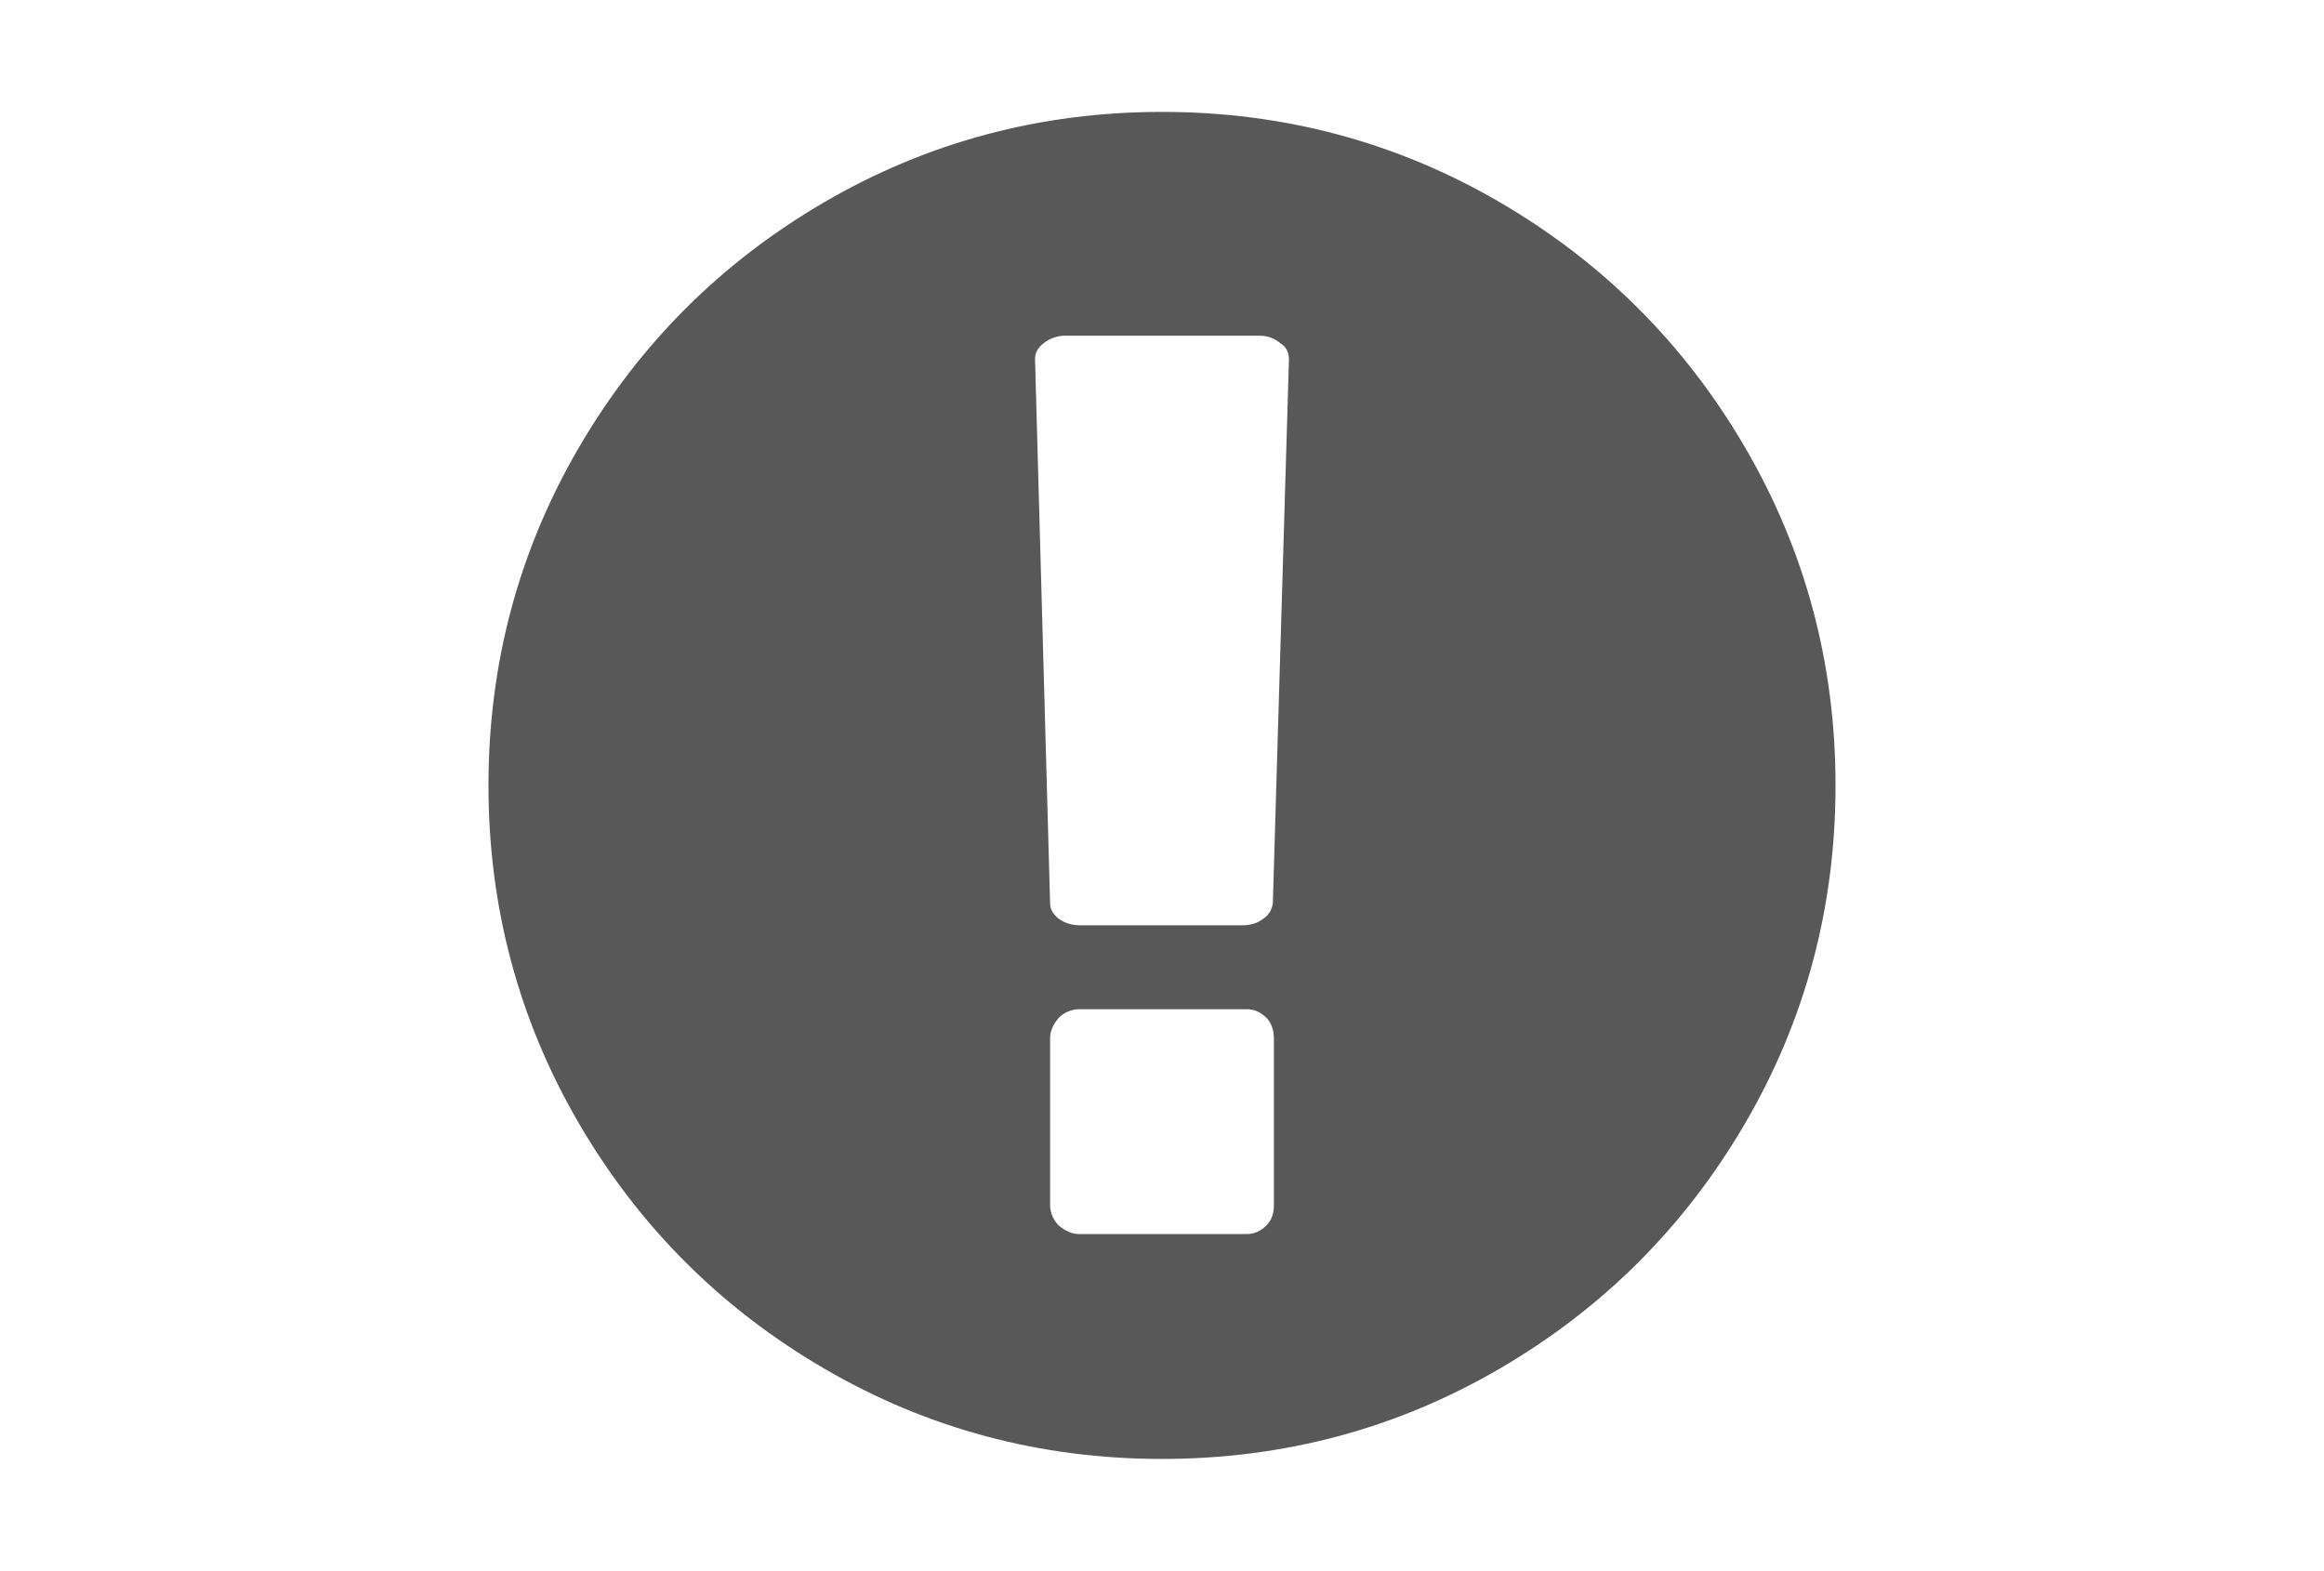
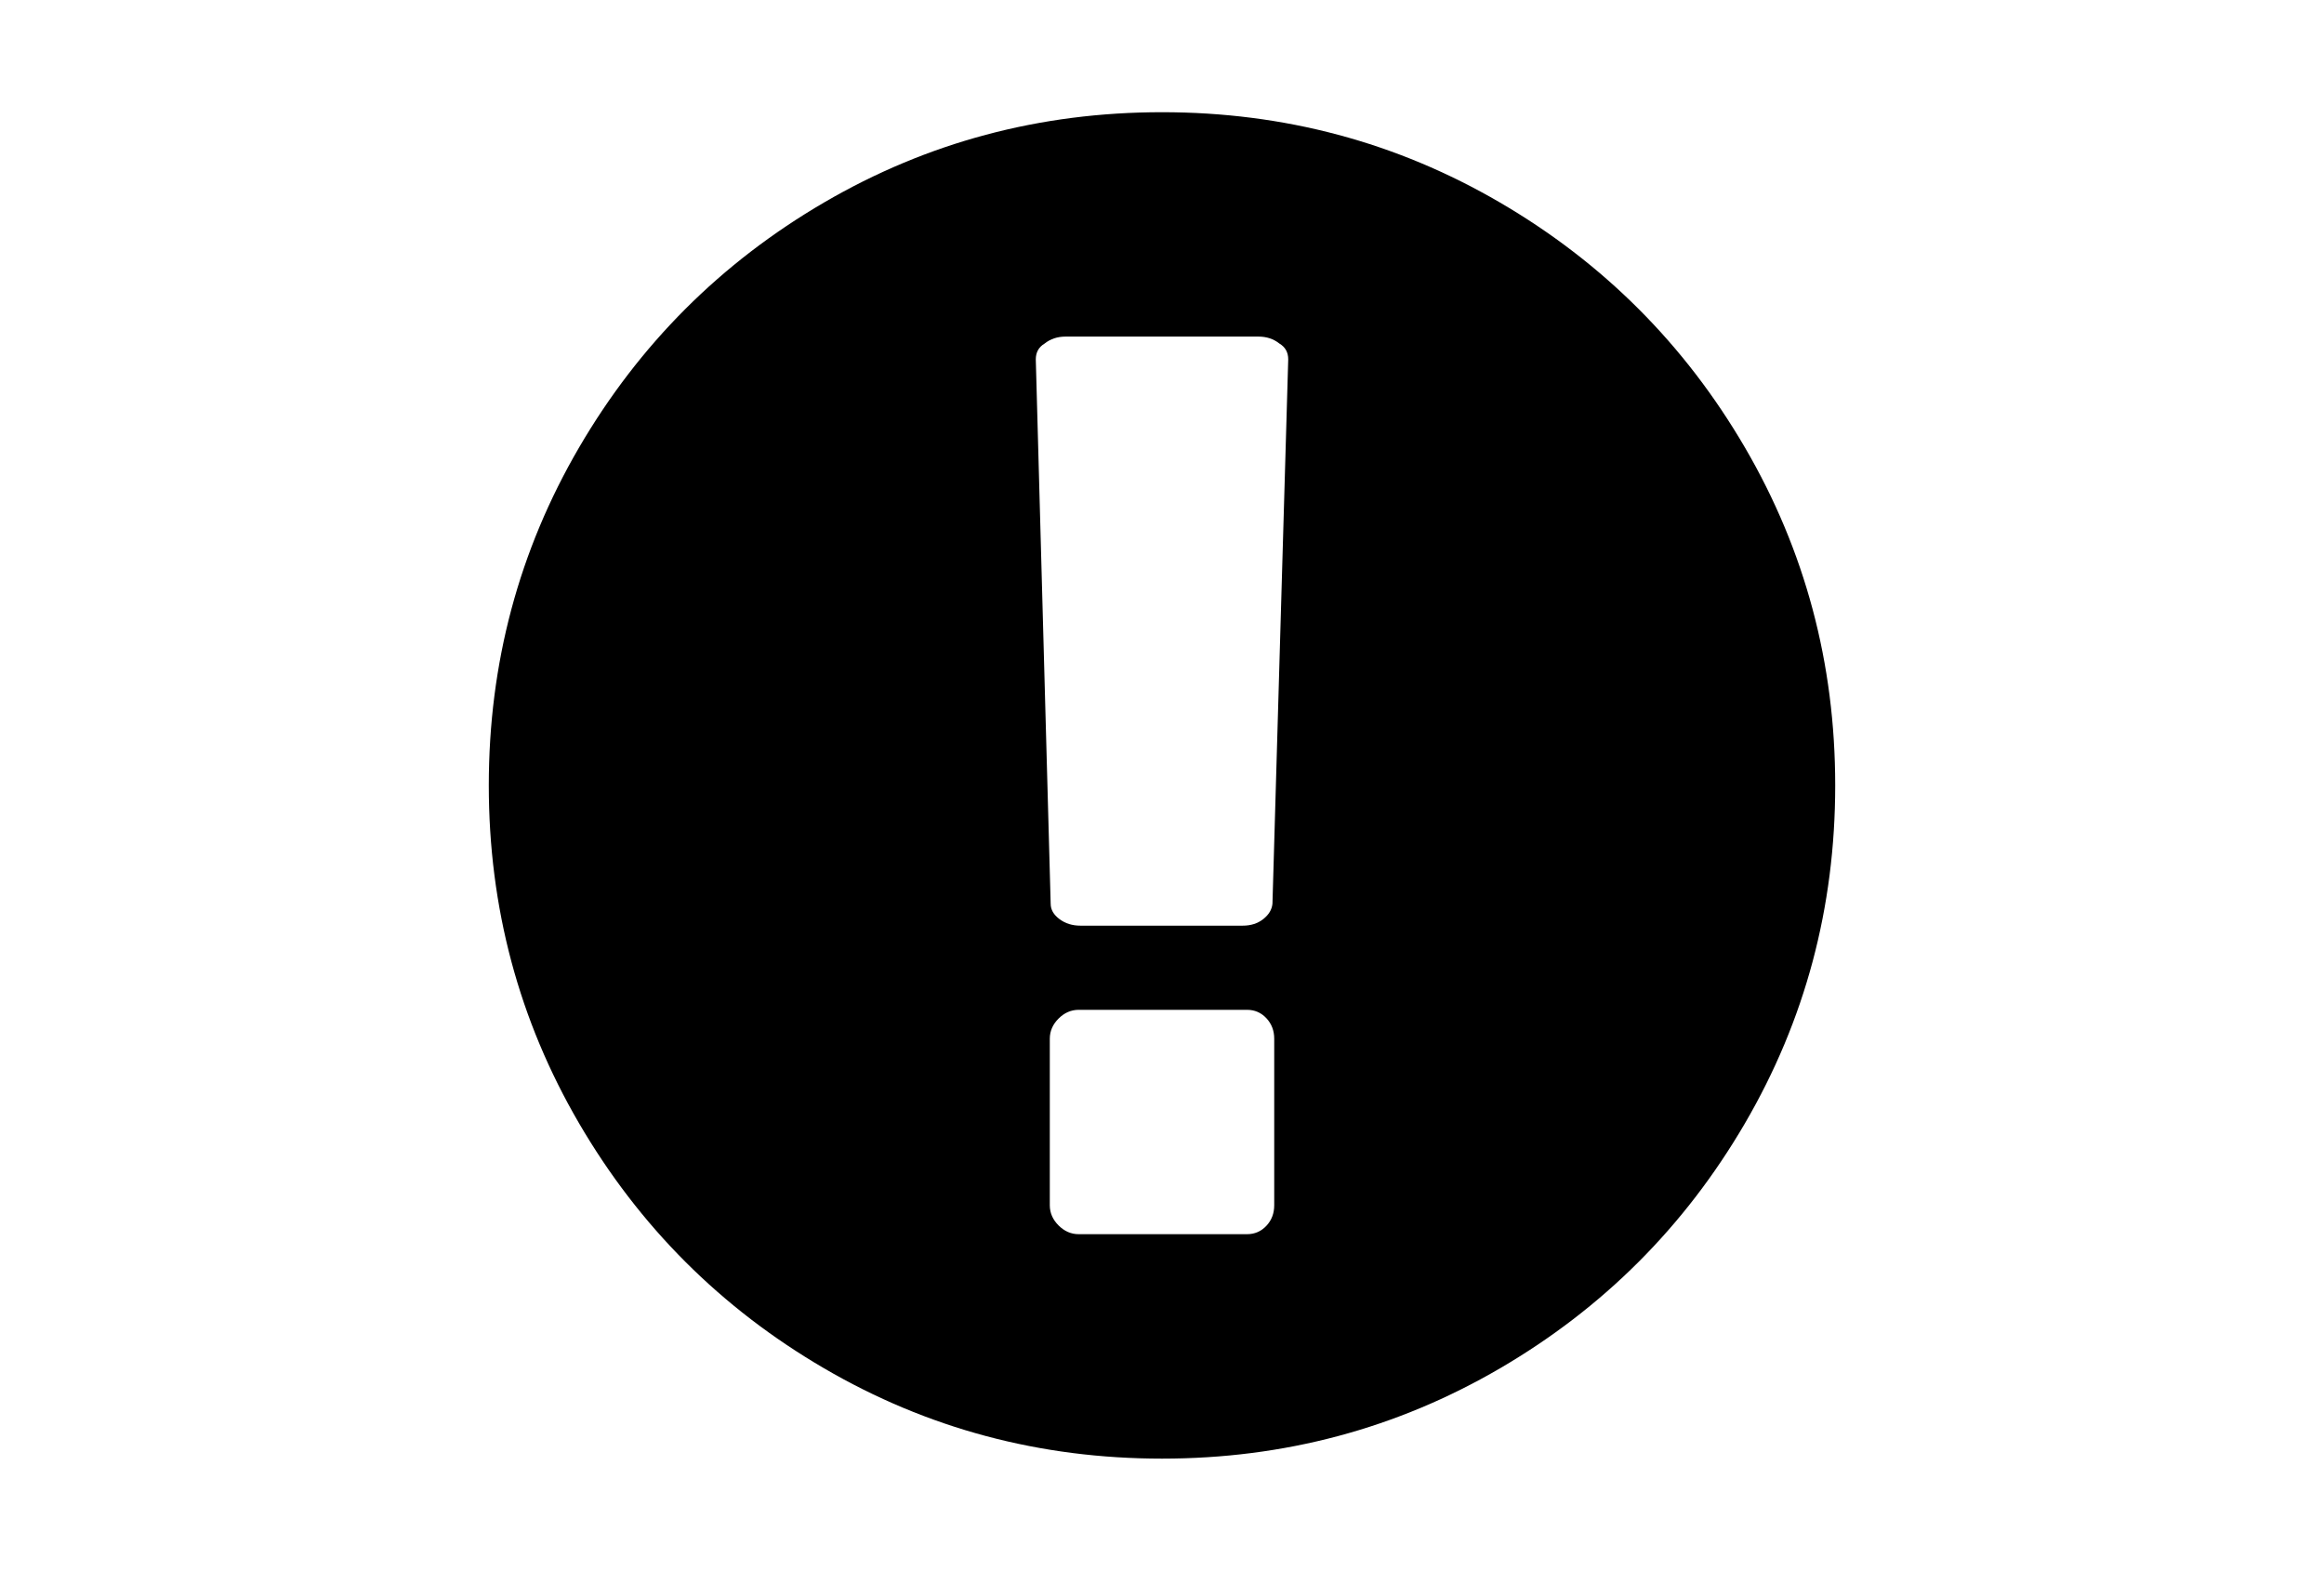
- <svg xmlns="http://www.w3.org/2000/svg" id="Layer_1" viewBox="0 0 216 146">
-   <style>.st0{fill:#585858;}</style>
-   <path class="st0" d="M162.2 41.6c-5.6-9.6-13.2-17.2-22.8-22.8-9.6-5.6-20.1-8.4-31.4-8.4-11.3 0-21.8 2.8-31.4 8.4C67 24.4 59.4 32 53.8 41.6c-5.6 9.6-8.4 20.1-8.4 31.4s2.8 21.8 8.4 31.4c5.6 9.6 13.2 17.2 22.8 22.8 9.6 5.6 20.1 8.4 31.4 8.4s21.8-2.8 31.4-8.4c9.6-5.6 17.2-13.2 22.8-22.8 5.6-9.6 8.4-20.1 8.4-31.4s-2.8-21.8-8.4-31.4zM118.4 112c0 .8-.2 1.4-.7 1.9s-1.1.8-1.8.8h-15.6c-.7 0-1.3-.3-1.9-.8-.5-.5-.8-1.2-.8-1.9V96.5c0-.7.3-1.3.8-1.9.5-.5 1.2-.8 1.9-.8h15.6c.7 0 1.3.3 1.8.8s.7 1.2.7 1.9V112zm-.1-28c-.1.5-.3 1-.9 1.4-.5.4-1.2.6-1.9.6h-15.1c-.8 0-1.4-.2-2-.6-.5-.4-.8-.9-.8-1.4l-1.4-50.6c0-.7.3-1.1.8-1.5.5-.4 1.2-.7 2-.7h18c.8 0 1.4.2 2 .7.5.3.8.8.8 1.5L118.3 84z" />
+ <svg xmlns="http://www.w3.org/2000/svg" width="216" height="146" viewBox="0 0 216 146">
+   <path d="M162.18 41.592c-5.595-9.586-13.185-17.176-22.77-22.77-9.59-5.596-20.056-8.393-31.41-8.393-11.35 0-21.82 2.796-31.407 8.39-9.587 5.595-17.177 13.185-22.772 22.772C48.226 51.18 45.43 61.65 45.43 73c0 11.35 2.798 21.82 8.392 31.408 5.595 9.584 13.185 17.176 22.772 22.77 9.587 5.596 20.056 8.393 31.408 8.393s21.822-2.796 31.408-8.39c9.586-5.595 17.176-13.186 22.77-22.772C167.774 94.82 170.57 84.35 170.57 73c0-11.35-2.797-21.822-8.39-31.408zm-43.75 70.433c0 .76-.246 1.398-.734 1.914s-1.086.772-1.793.772H100.26c-.706 0-1.33-.27-1.874-.814-.543-.543-.814-1.168-.814-1.873v-15.48c0-.705.27-1.33.814-1.873.543-.543 1.168-.814 1.874-.814h15.643c.707 0 1.306.258 1.793.773.488.52.734 1.155.734 1.916v15.48zM118.266 84c-.055.542-.34 1.018-.854 1.425-.517.407-1.154.61-1.914.61h-15.073c-.76 0-1.413-.203-1.956-.61-.544-.407-.816-.883-.816-1.426L96.27 33.403c0-.653.27-1.14.813-1.467.544-.434 1.196-.652 1.956-.652h17.925c.76 0 1.412.217 1.955.652.543.326.813.815.813 1.467L118.266 84z" />
</svg>
